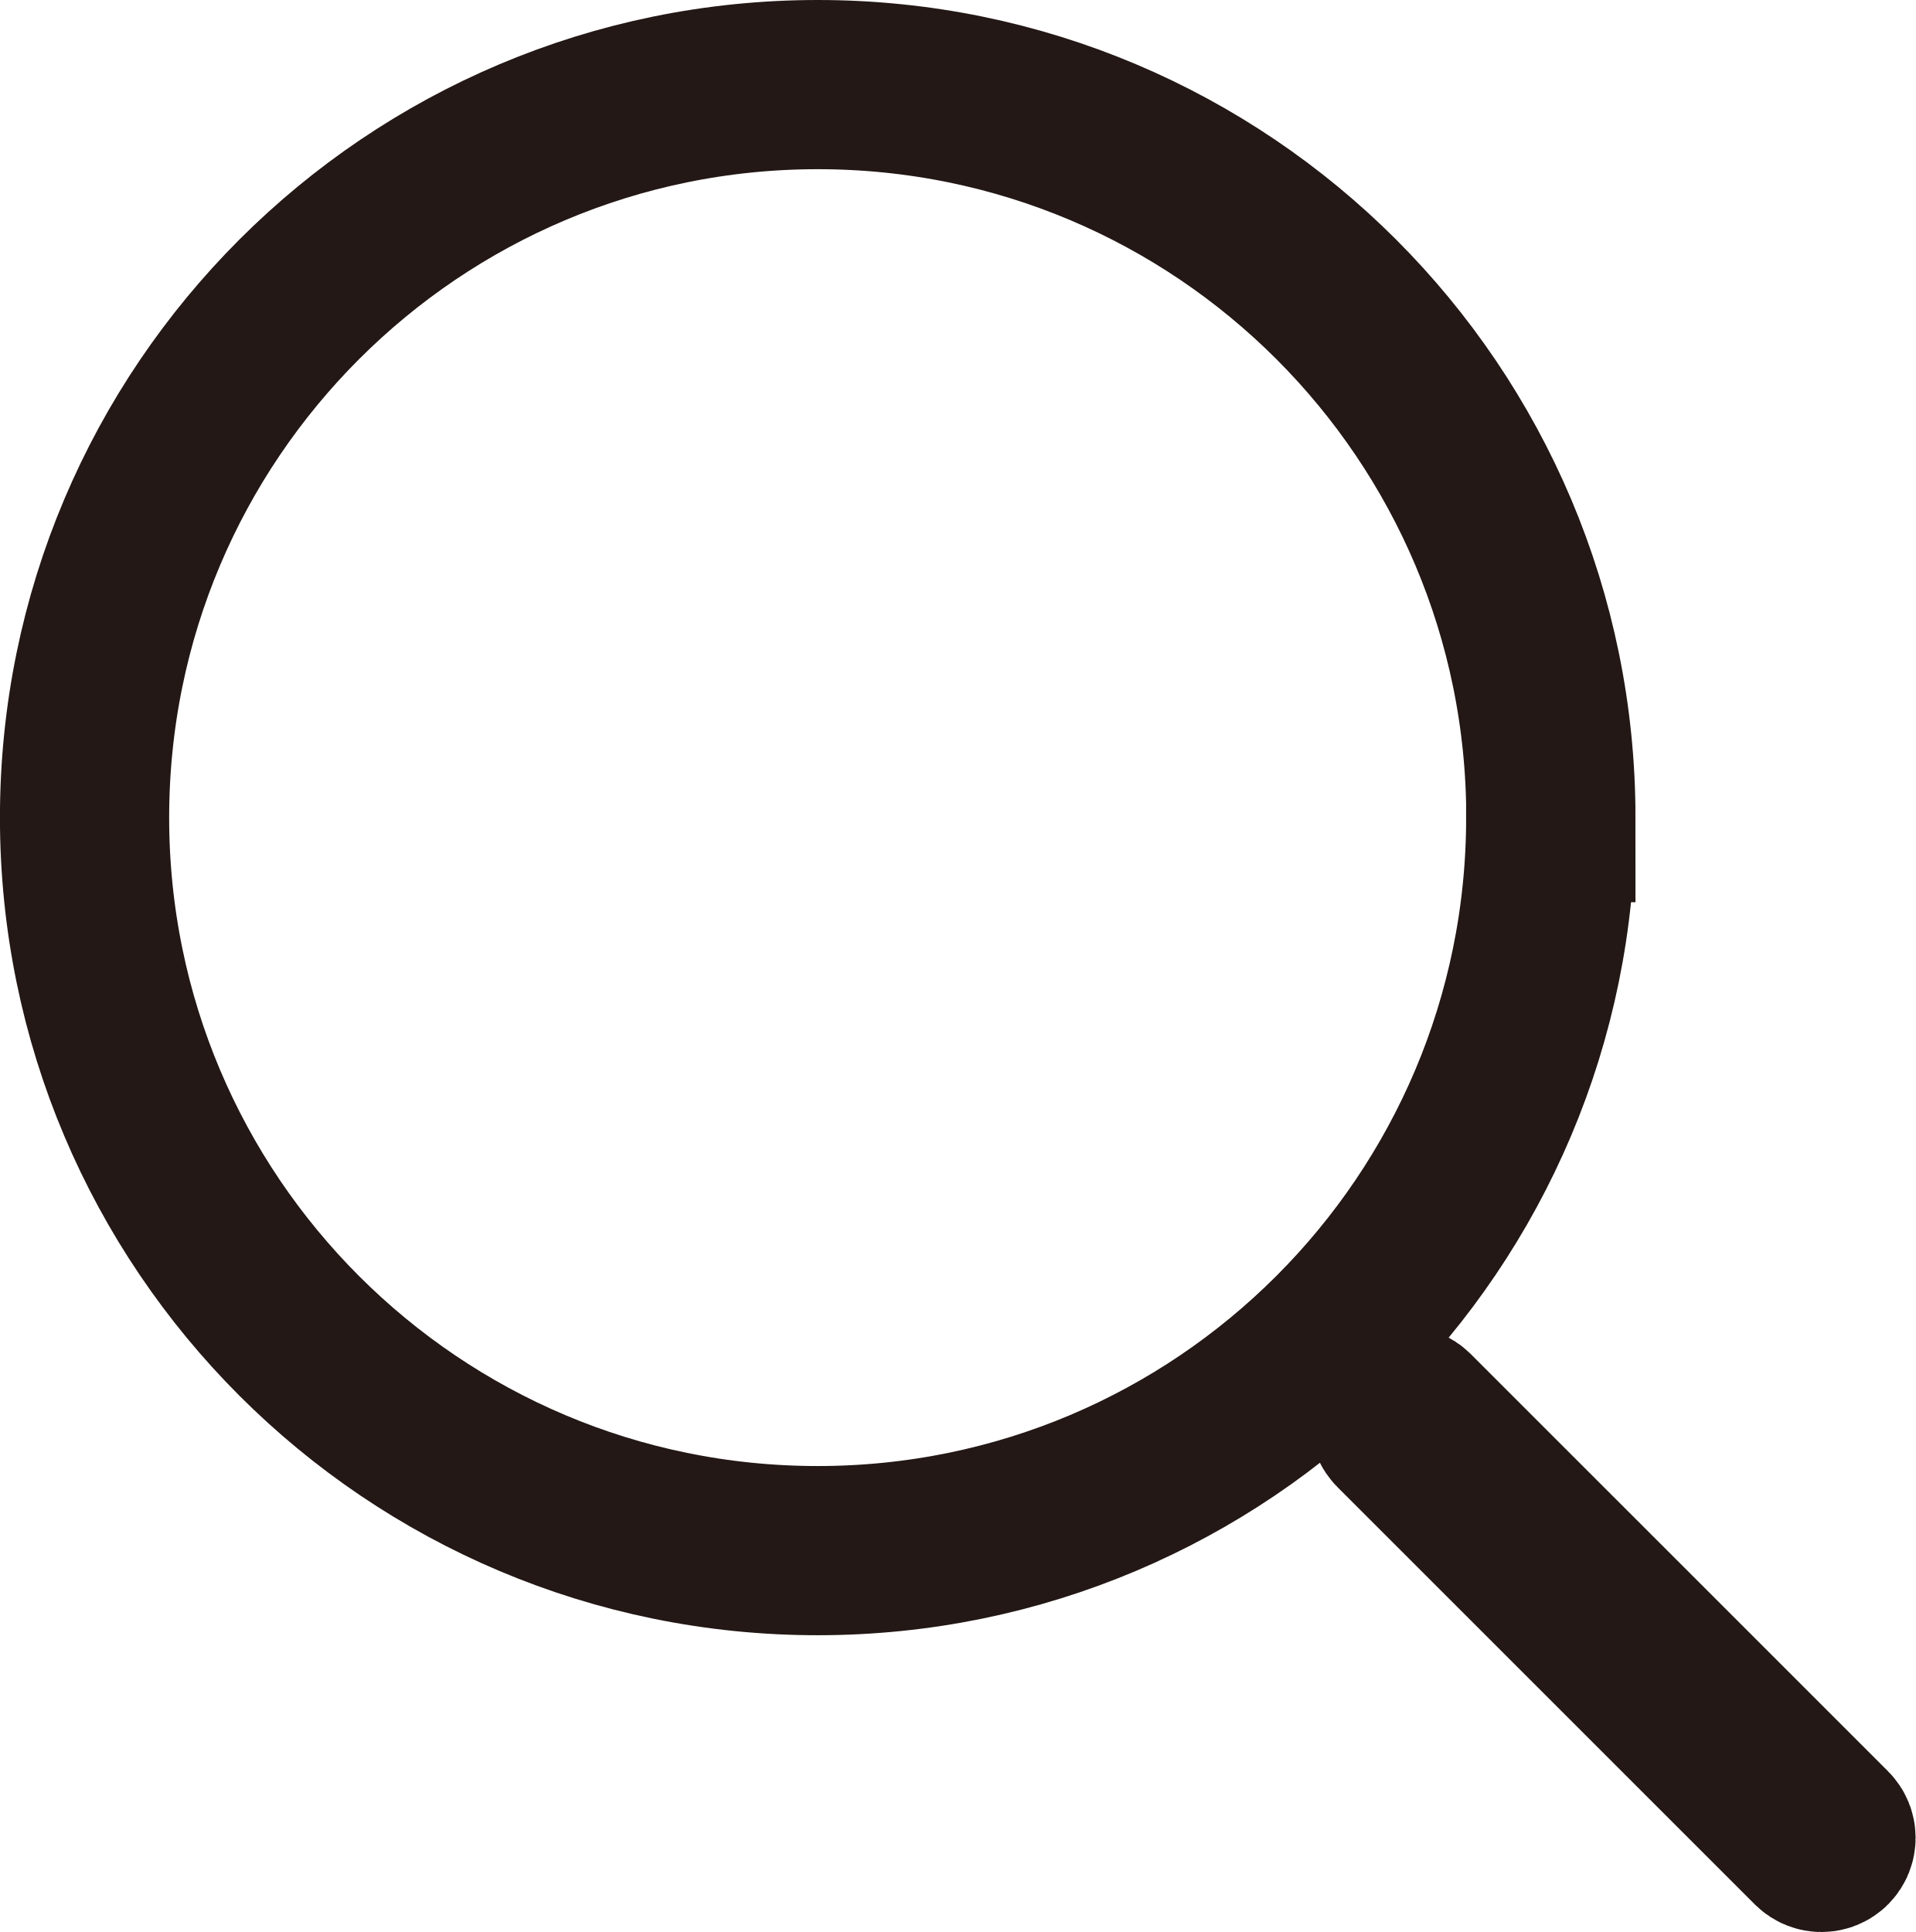
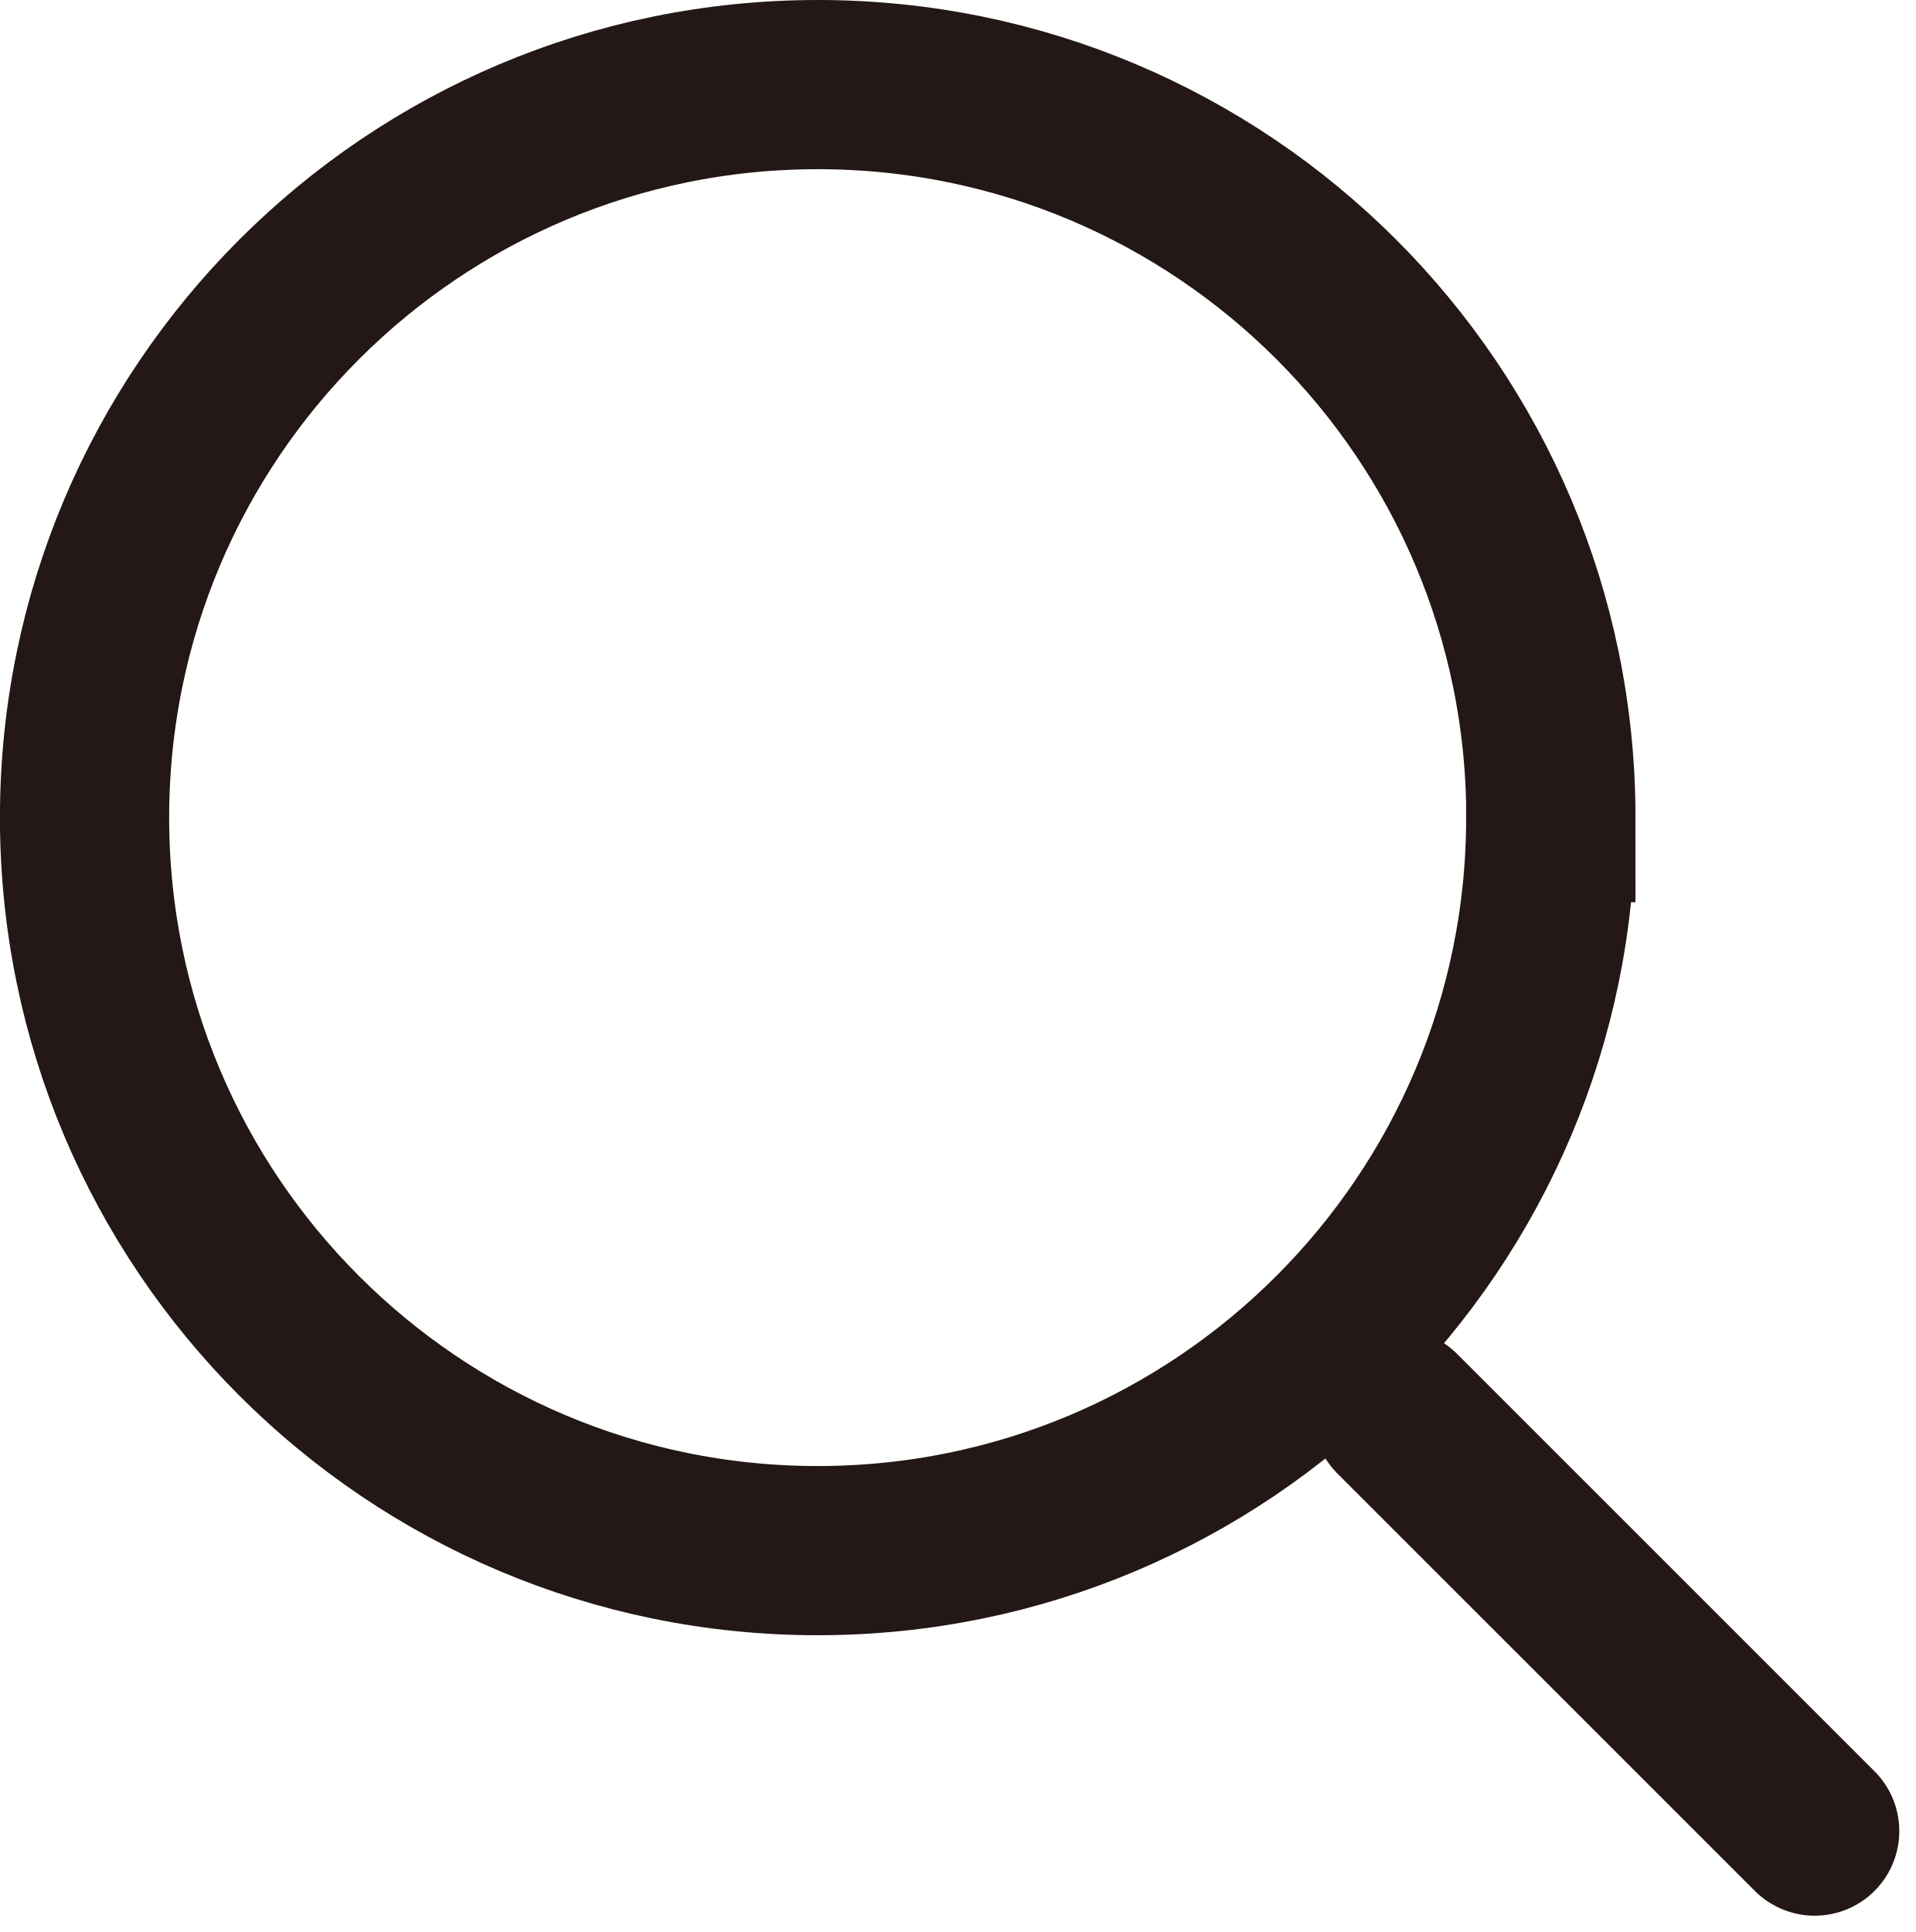
<svg xmlns="http://www.w3.org/2000/svg" id="_レイヤー_1" version="1.1" viewBox="0 0 339.61 342.56">
  <defs>
    <style>
      .st0 {
        fill: none;
      }

      .st0, .st1 {
        stroke: #231815;
        stroke-miterlimit: 10;
        stroke-width: 30px;
      }

      .st1 {
        fill: none;
+         stroke-linecap: round;
      }
    </style>
  </defs>
  <path class="st0" d="M274.93,144.97c0,35.89-14.55,68.39-38.07,91.9-23.52,23.52-56.02,38.07-91.9,38.07-71.77,0-129.97-58.18-129.97-129.97S73.19,15,144.98,15s129.97,58.18,129.97,129.97h0Z" />
-   <path class="st1" d="M247.72,250.67h0c.66-.66,1.73-.66,2.4,0l74,74c.66.66.66,1.73,0,2.4h0c-.66.66-1.73.66-2.4,0l-74-74c-.66-.66-.66-1.73,0-2.4h0Z" />
+   <path class="st1" d="M247.72,250.67l74,74" />
</svg>
